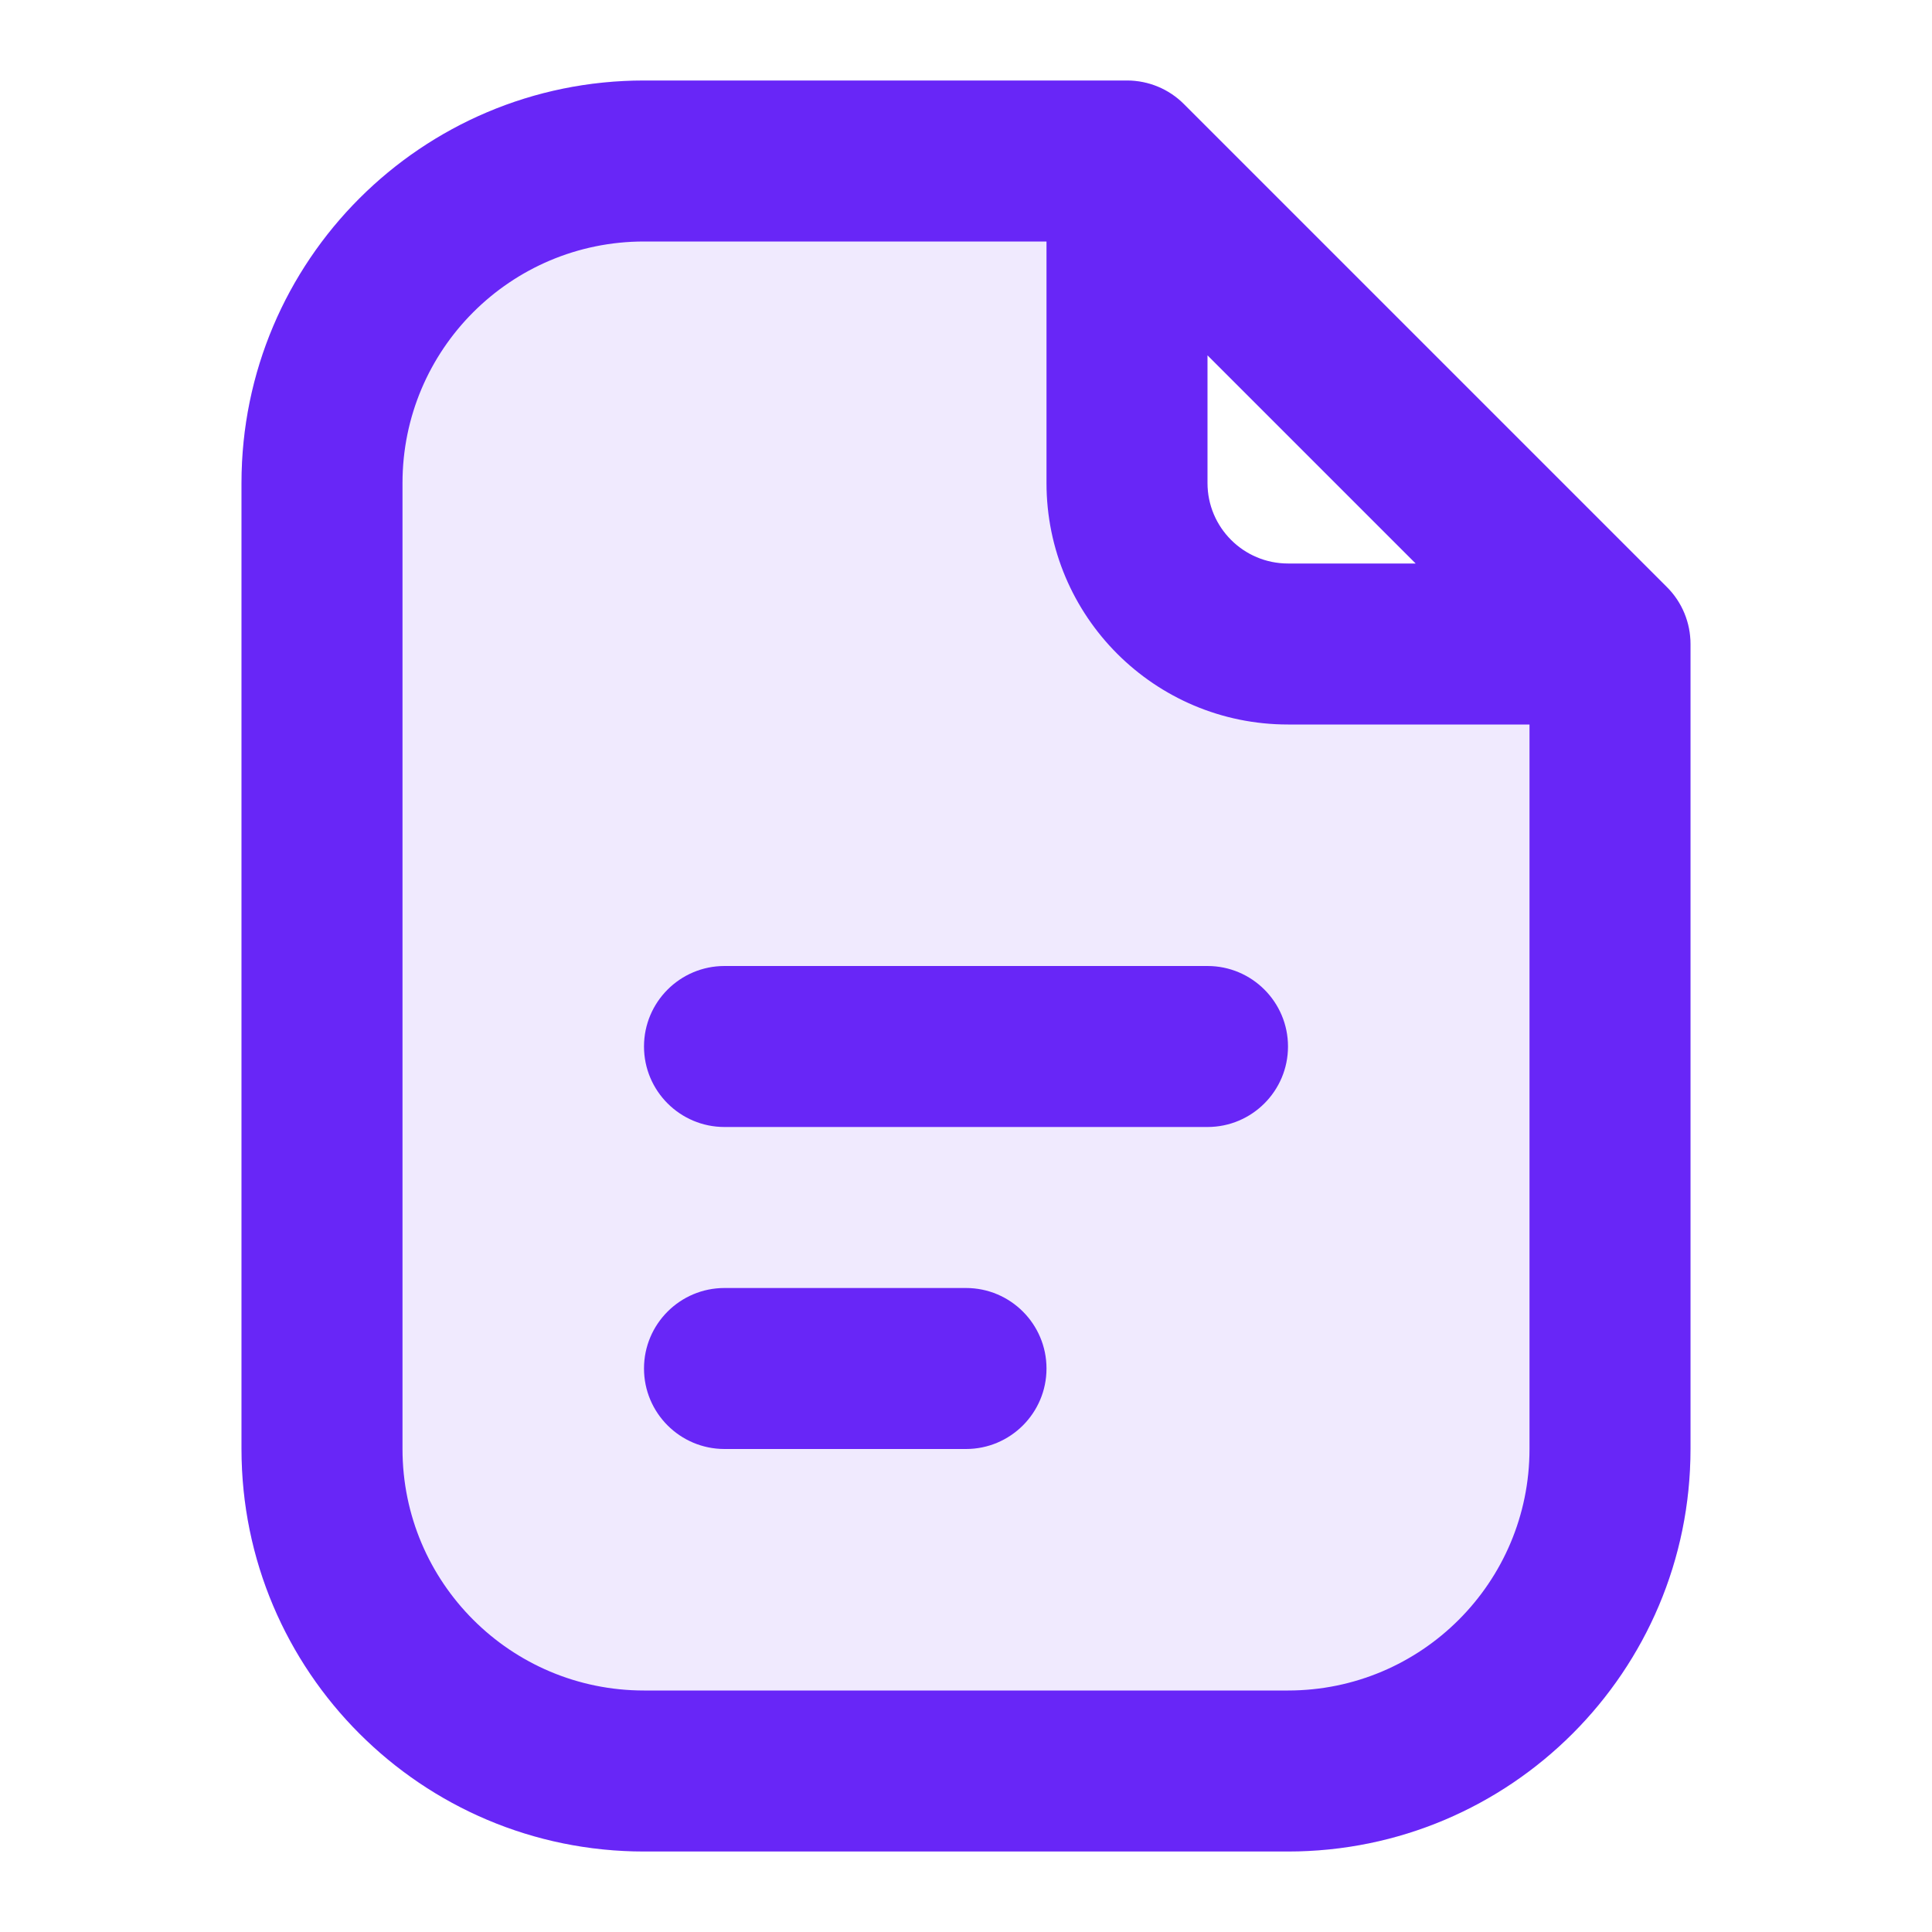
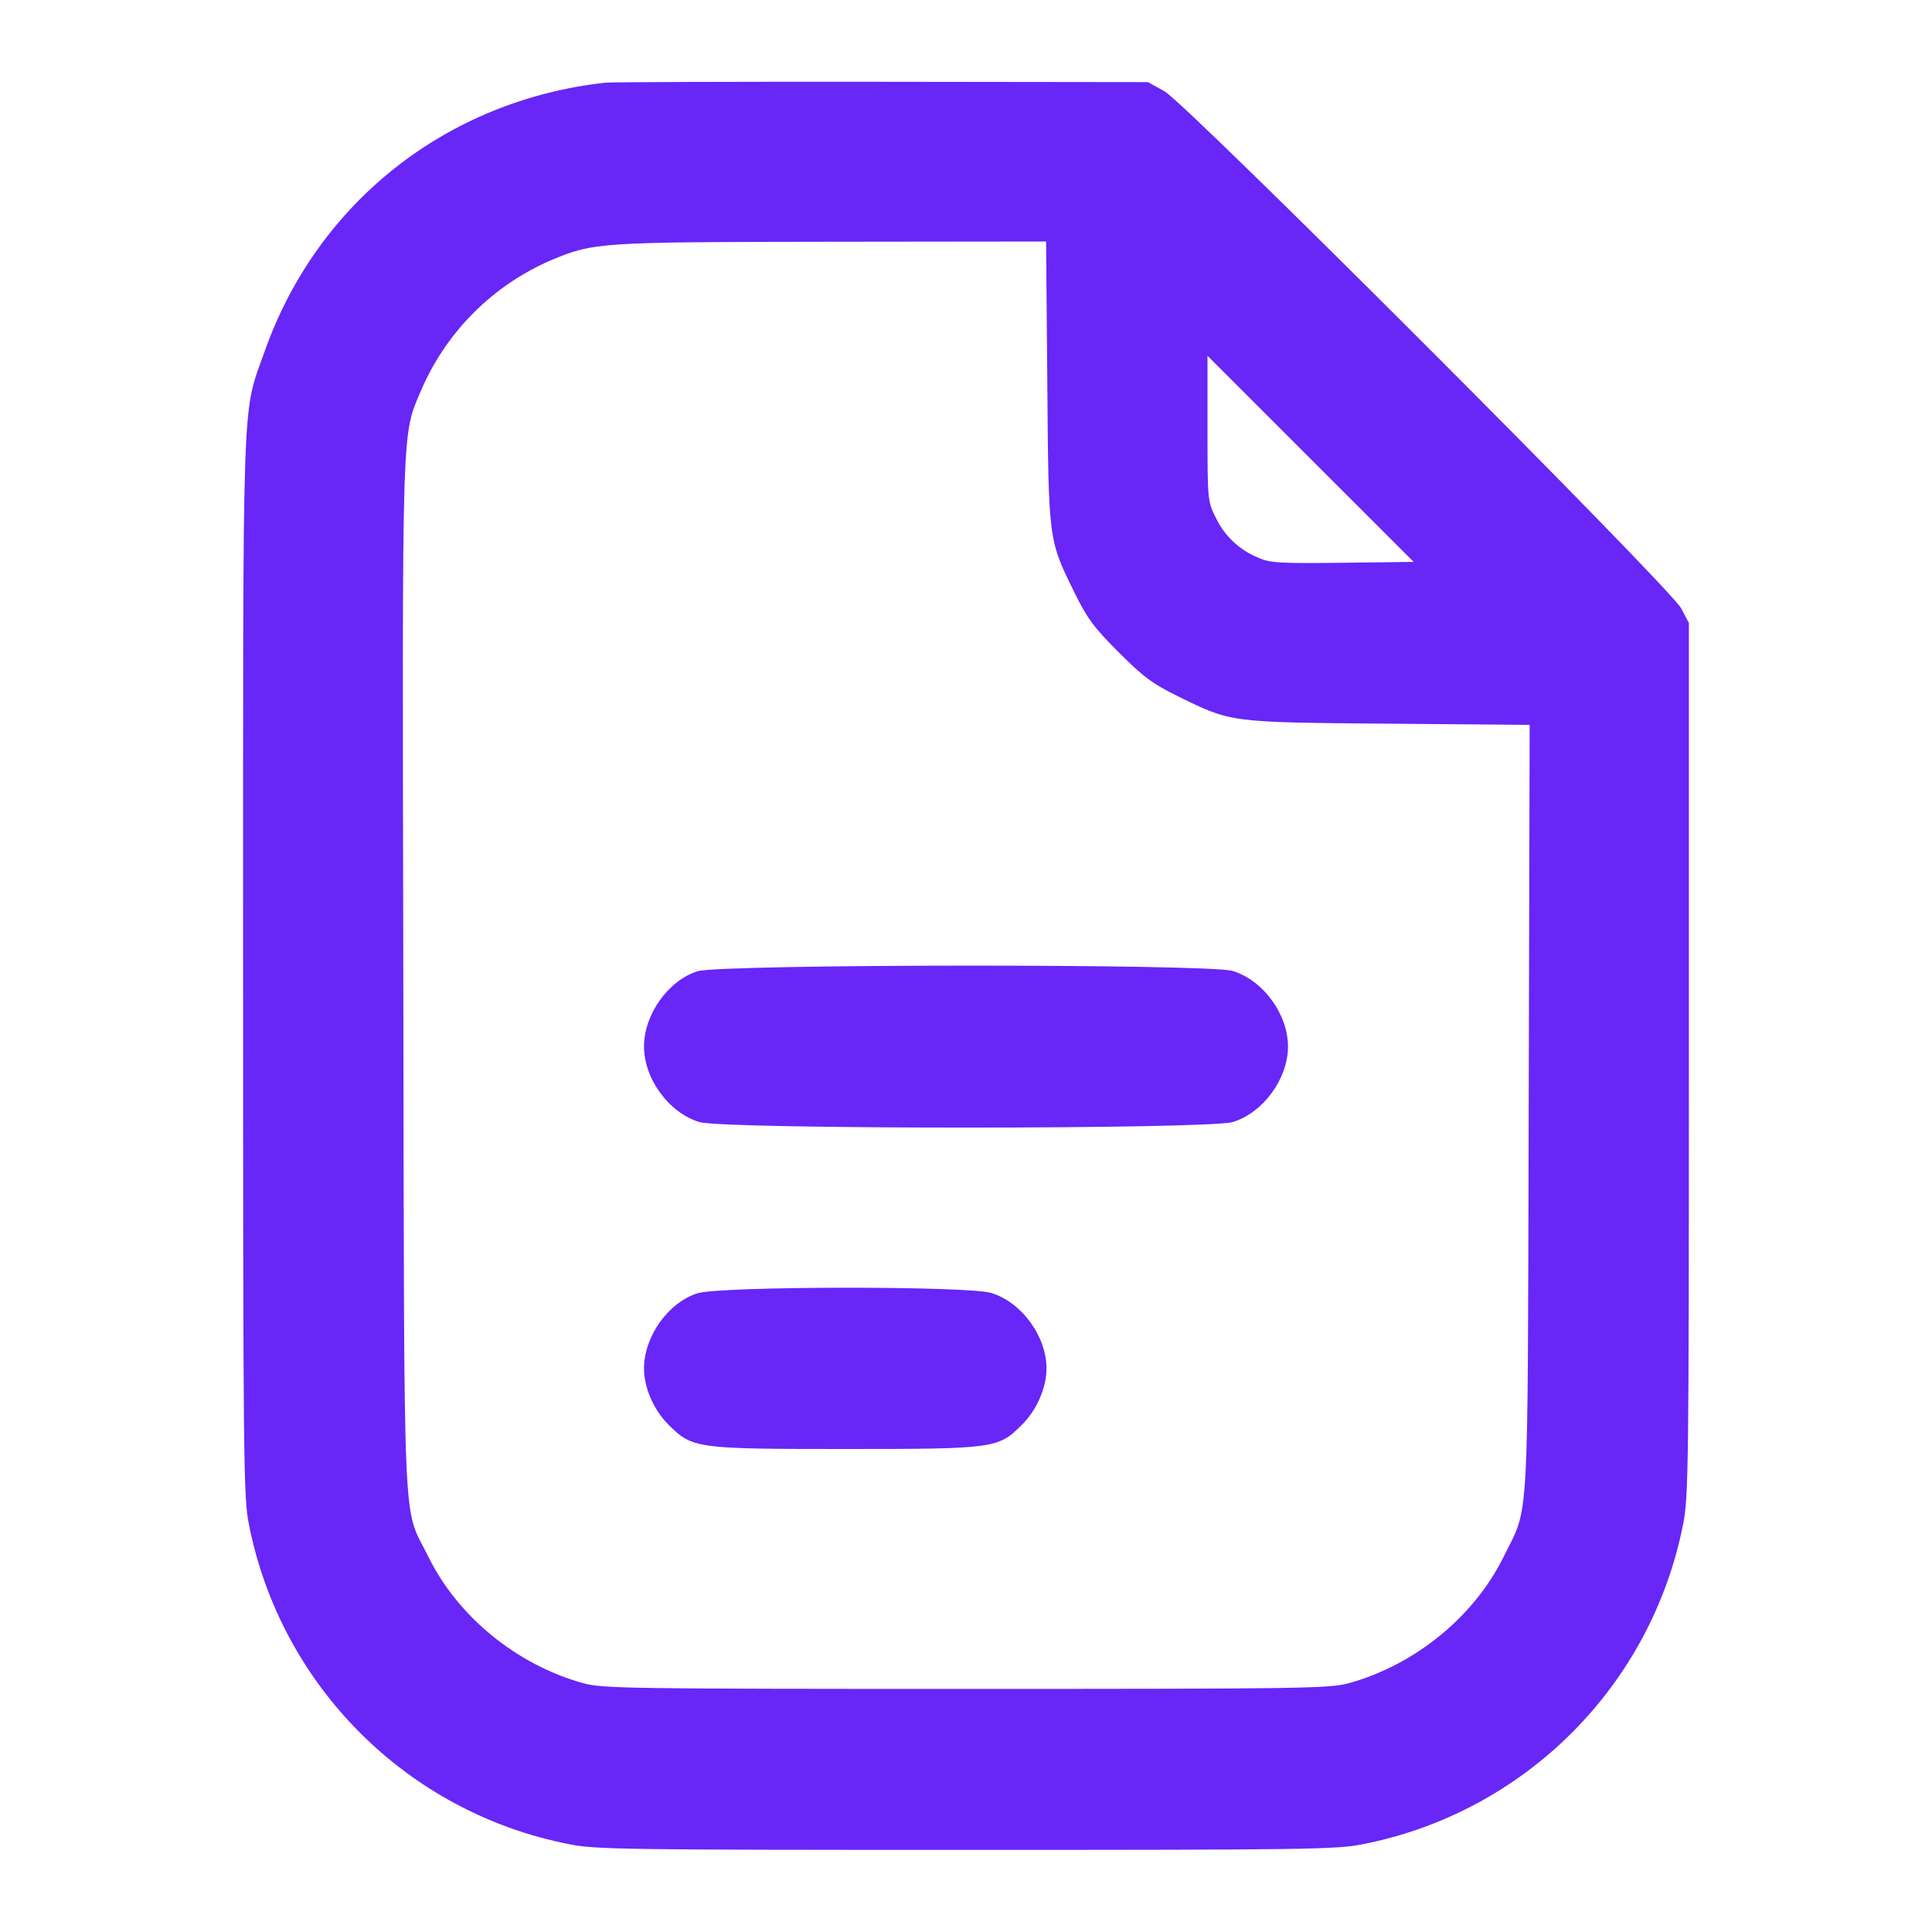
- <svg xmlns="http://www.w3.org/2000/svg" width="24" height="24" viewBox="0 0 24 24" fill="none">
-   <g id="duotone-document-01-note">
-     <path id="icon_bg" opacity="0.1" fill-rule="evenodd" clip-rule="evenodd" d="M14 3.414V7C14 7.552 14.448 8 15 8H18.586L14 3.414ZM3 6C3 3.239 5.239 1 8 1H14C14.265 1 14.52 1.105 14.707 1.293L20.707 7.293C20.895 7.48 21 7.735 21 8V18C21 20.761 18.761 23 16 23H8C5.239 23 3 20.761 3 18V6Z" fill="#6826F7" />
-     <path id="icon" fill-rule="evenodd" clip-rule="evenodd" d="M8 3C6.343 3 5 4.343 5 6V18C5 19.657 6.343 21 8 21H16C17.657 21 19 19.657 19 18V9H16C14.343 9 13 7.657 13 6V3H8ZM15 4.414L17.586 7H16C15.448 7 15 6.552 15 6V4.414ZM3 6C3 3.239 5.239 1 8 1H14C14.265 1 14.52 1.105 14.707 1.293L20.707 7.293C20.895 7.48 21 7.735 21 8V18C21 20.761 18.761 23 16 23H8C5.239 23 3 20.761 3 18V6ZM8 13C8 12.448 8.448 12 9 12H15C15.552 12 16 12.448 16 13C16 13.552 15.552 14 15 14H9C8.448 14 8 13.552 8 13ZM8 17C8 16.448 8.448 16 9 16H12C12.552 16 13 16.448 13 17C13 17.552 12.552 18 12 18H9C8.448 18 8 17.552 8 17Z" fill="#6826F7" />
-   </g>
+ <svg xmlns="http://www.w3.org/2000/svg" width="24" height="24" fill="none">
+   <path d="M7.52 1.027c-1.97.218-3.58 1.488-4.234 3.342-.283.802-.266.32-.266 7.631 0 6.161.005 6.602.071 6.931a5.042 5.042 0 0 0 3.978 3.978c.325.066.691.071 4.931.071s4.606-.005 4.931-.071a5.047 5.047 0 0 0 3.978-3.978c.066-.327.071-.724.071-5.771V7.74l-.094-.18c-.135-.26-6.145-6.273-6.423-6.428l-.203-.112-3.3-.004c-1.815-.002-3.363.003-3.44.011m5.49 3.723c.016 1.977.012 1.948.337 2.61.157.32.243.437.55.743.306.307.423.393.743.55.66.324.633.32 2.611.337l1.751.015-.012 4.768c-.014 5.342.01 4.912-.312 5.567-.366.742-1.096 1.339-1.918 1.568-.244.067-.542.072-4.76.072s-4.516-.005-4.76-.072c-.822-.229-1.552-.826-1.918-1.568-.326-.664-.299-.021-.312-7.2-.013-7.034-.024-6.707.226-7.303a3.09 3.09 0 0 1 1.601-1.601c.539-.226.589-.229 3.491-.233L12.995 3l.015 1.75m3.668 2.241c-.789.009-.901.003-1.05-.064a1 1 0 0 1-.525-.496c-.102-.204-.103-.22-.103-1.109V4.42l1.28 1.28 1.281 1.28-.883.011m-8.011 5.074C8.303 12.177 8 12.602 8 13c0 .402.312.827.69.939.307.091 6.313.091 6.62 0 .378-.112.69-.537.69-.939 0-.402-.312-.827-.69-.939-.302-.09-6.35-.086-6.643.004m0 4C8.303 16.177 8 16.602 8 17c0 .237.12.514.303.697.297.297.341.303 2.197.303s1.9-.006 2.197-.303c.183-.183.303-.46.303-.697 0-.402-.312-.827-.69-.939-.297-.088-3.354-.085-3.643.004" fill="#6826F7" fill-rule="evenodd" />
</svg>
